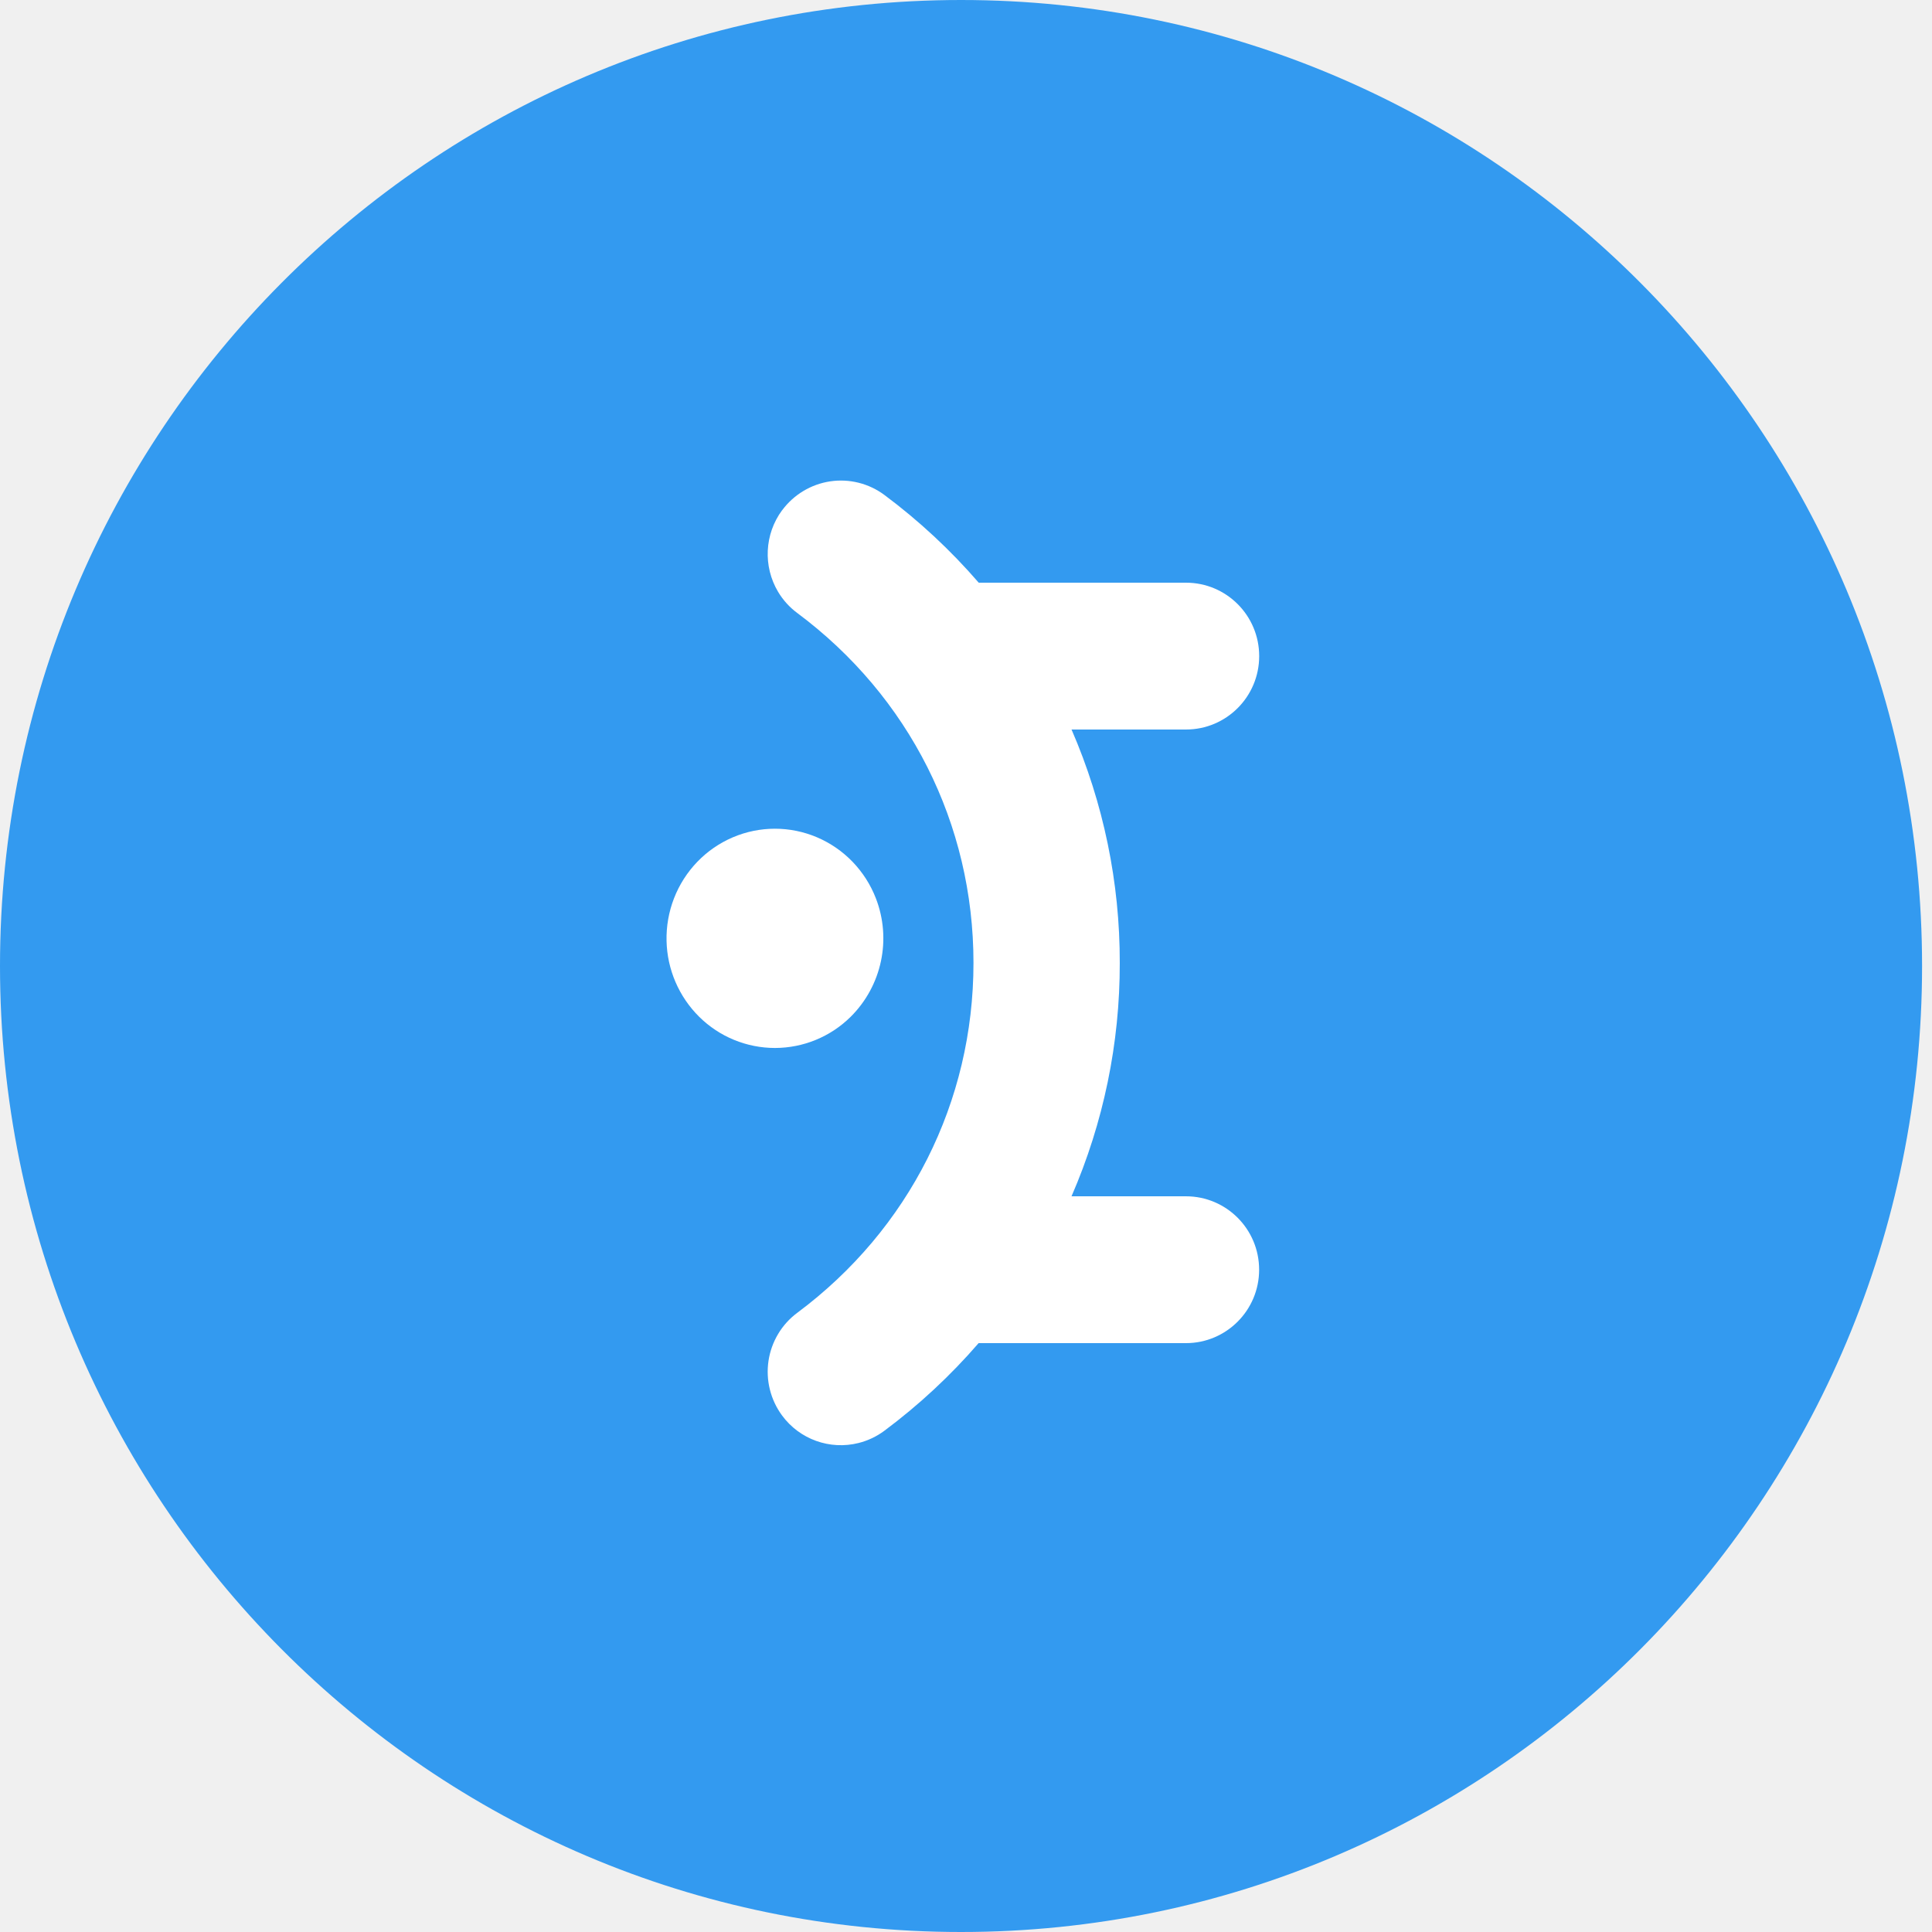
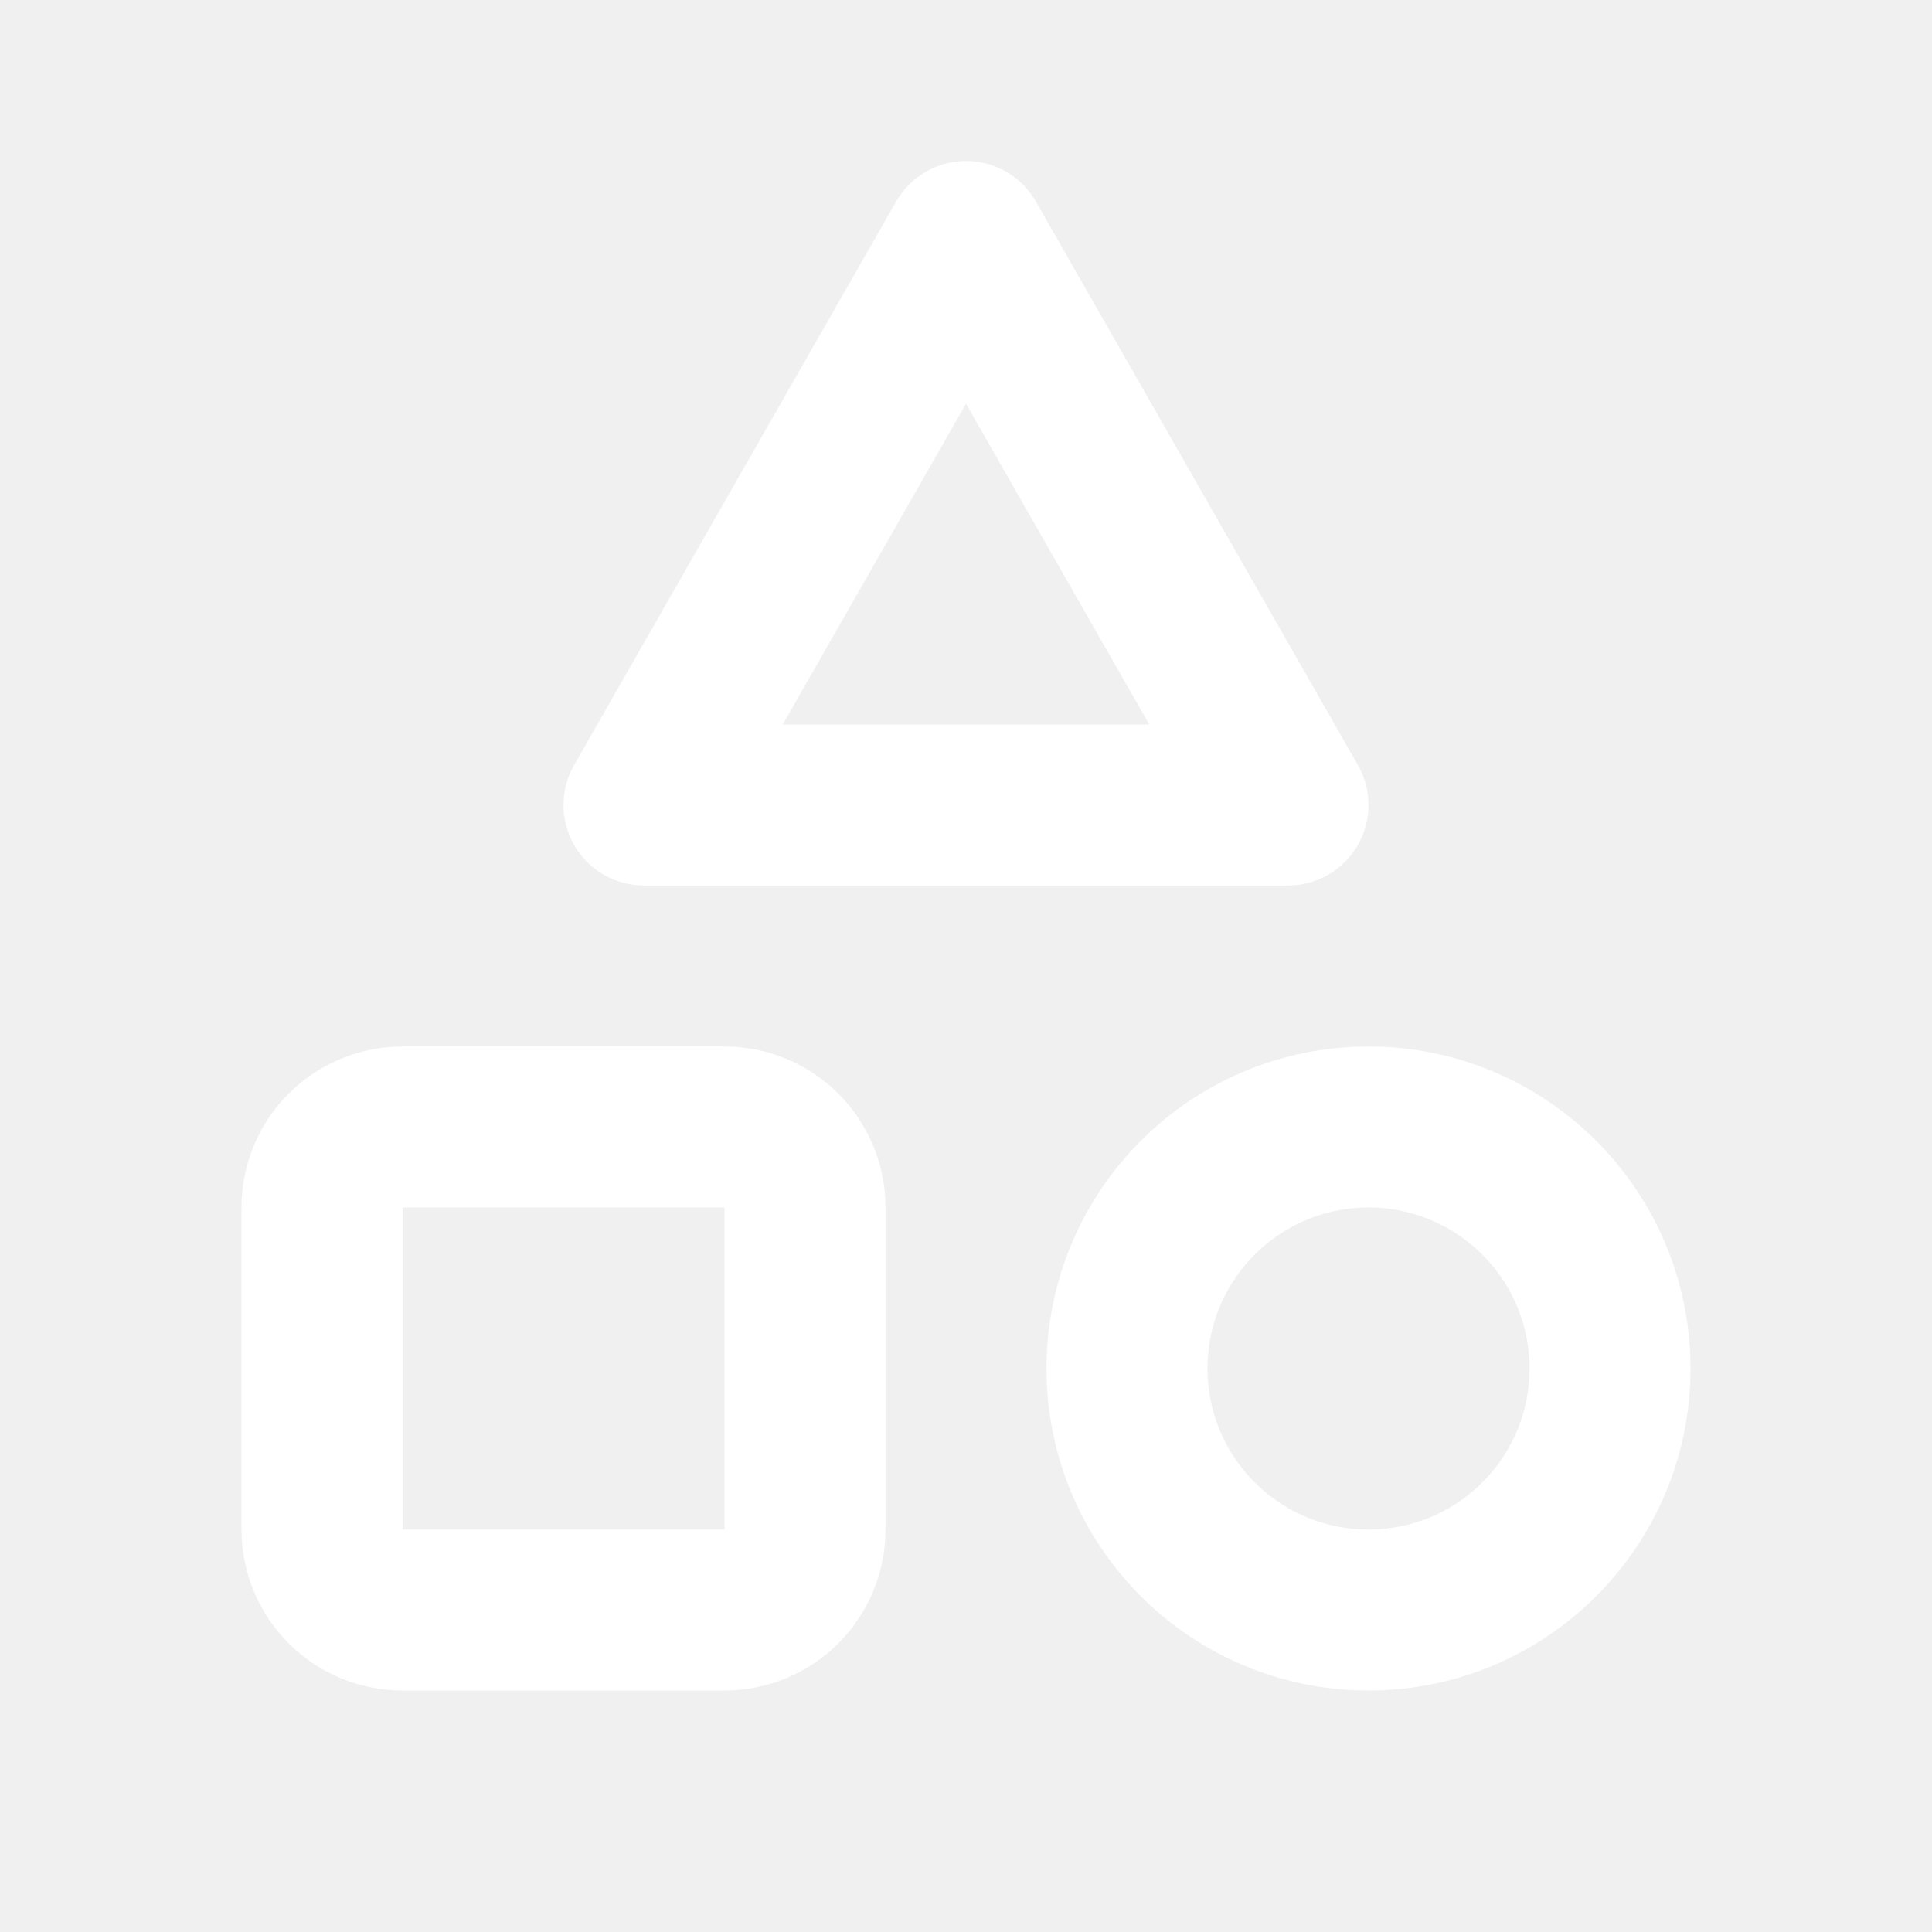
- <svg xmlns="http://www.w3.org/2000/svg" fill="none" viewBox="0 0 163 163">
-   <path fill="#339AF0" d="M162.162 81.5c0-45.011-36.301-81.5-81.08-81.5C36.301 0 0 36.489 0 81.5 0 126.51 36.301 163 81.081 163s81.081-36.49 81.081-81.5z" />
-   <path fill="#fff" d="M65.983 43.049a6.234 6.234 0 00-.336 6.884 6.14 6.14 0 001.618 1.786c9.444 7.036 14.866 17.794 14.866 29.52 0 11.726-5.422 22.484-14.866 29.52a6.145 6.145 0 00-1.616 1.786 6.21 6.21 0 00-.694 4.693 6.21 6.21 0 001.028 2.186 6.151 6.151 0 006.457 2.319 6.154 6.154 0 002.177-1.035 50.083 50.083 0 007.947-7.39h17.493c3.406 0 6.174-2.772 6.174-6.194s-2.762-6.194-6.174-6.194h-9.655a49.165 49.165 0 004.071-19.69 49.167 49.167 0 00-4.07-19.692h9.66c3.406 0 6.173-2.771 6.173-6.194 0-3.422-2.762-6.193-6.173-6.193H82.574a50.112 50.112 0 00-7.952-7.397 6.15 6.15 0 00-4.578-1.153 6.189 6.189 0 00-4.055 2.438h-.006z" />
-   <path fill="#fff" fill-rule="evenodd" d="M56.236 79.391a9.342 9.342 0 01.632-3.608 9.262 9.262 0 011.967-3.077 9.143 9.143 0 012.994-2.063 9.06 9.06 0 017.103 0 9.145 9.145 0 012.995 2.063 9.262 9.262 0 011.967 3.077 9.339 9.339 0 01-2.125 10.003 9.094 9.094 0 01-6.388 2.63 9.094 9.094 0 01-6.39-2.63 9.3 9.3 0 01-2.755-6.395z" clip-rule="evenodd" />
+ <svg xmlns="http://www.w3.org/2000/svg" width="24" height="24" viewBox="0 0 24 24" fill="none" stroke="#ffffff" stroke-width="2" stroke-linecap="round" stroke-linejoin="round" class="icon icon-tabler icons-tabler-outline icon-tabler-triangle-square-circle">
+   <path stroke="none" d="M0 0h24v24H0z" fill="none" />
+   <path d="M12 3l-4 7h8z" />
+   <path d="M17 17m-3 0a3 3 0 1 0 6 0a3 3 0 1 0 -6 0" />
+   <path d="M4 14m0 1a1 1 0 0 1 1 -1h4a1 1 0 0 1 1 1v4a1 1 0 0 1 -1 1h-4a1 1 0 0 1 -1 -1z" />
</svg>
